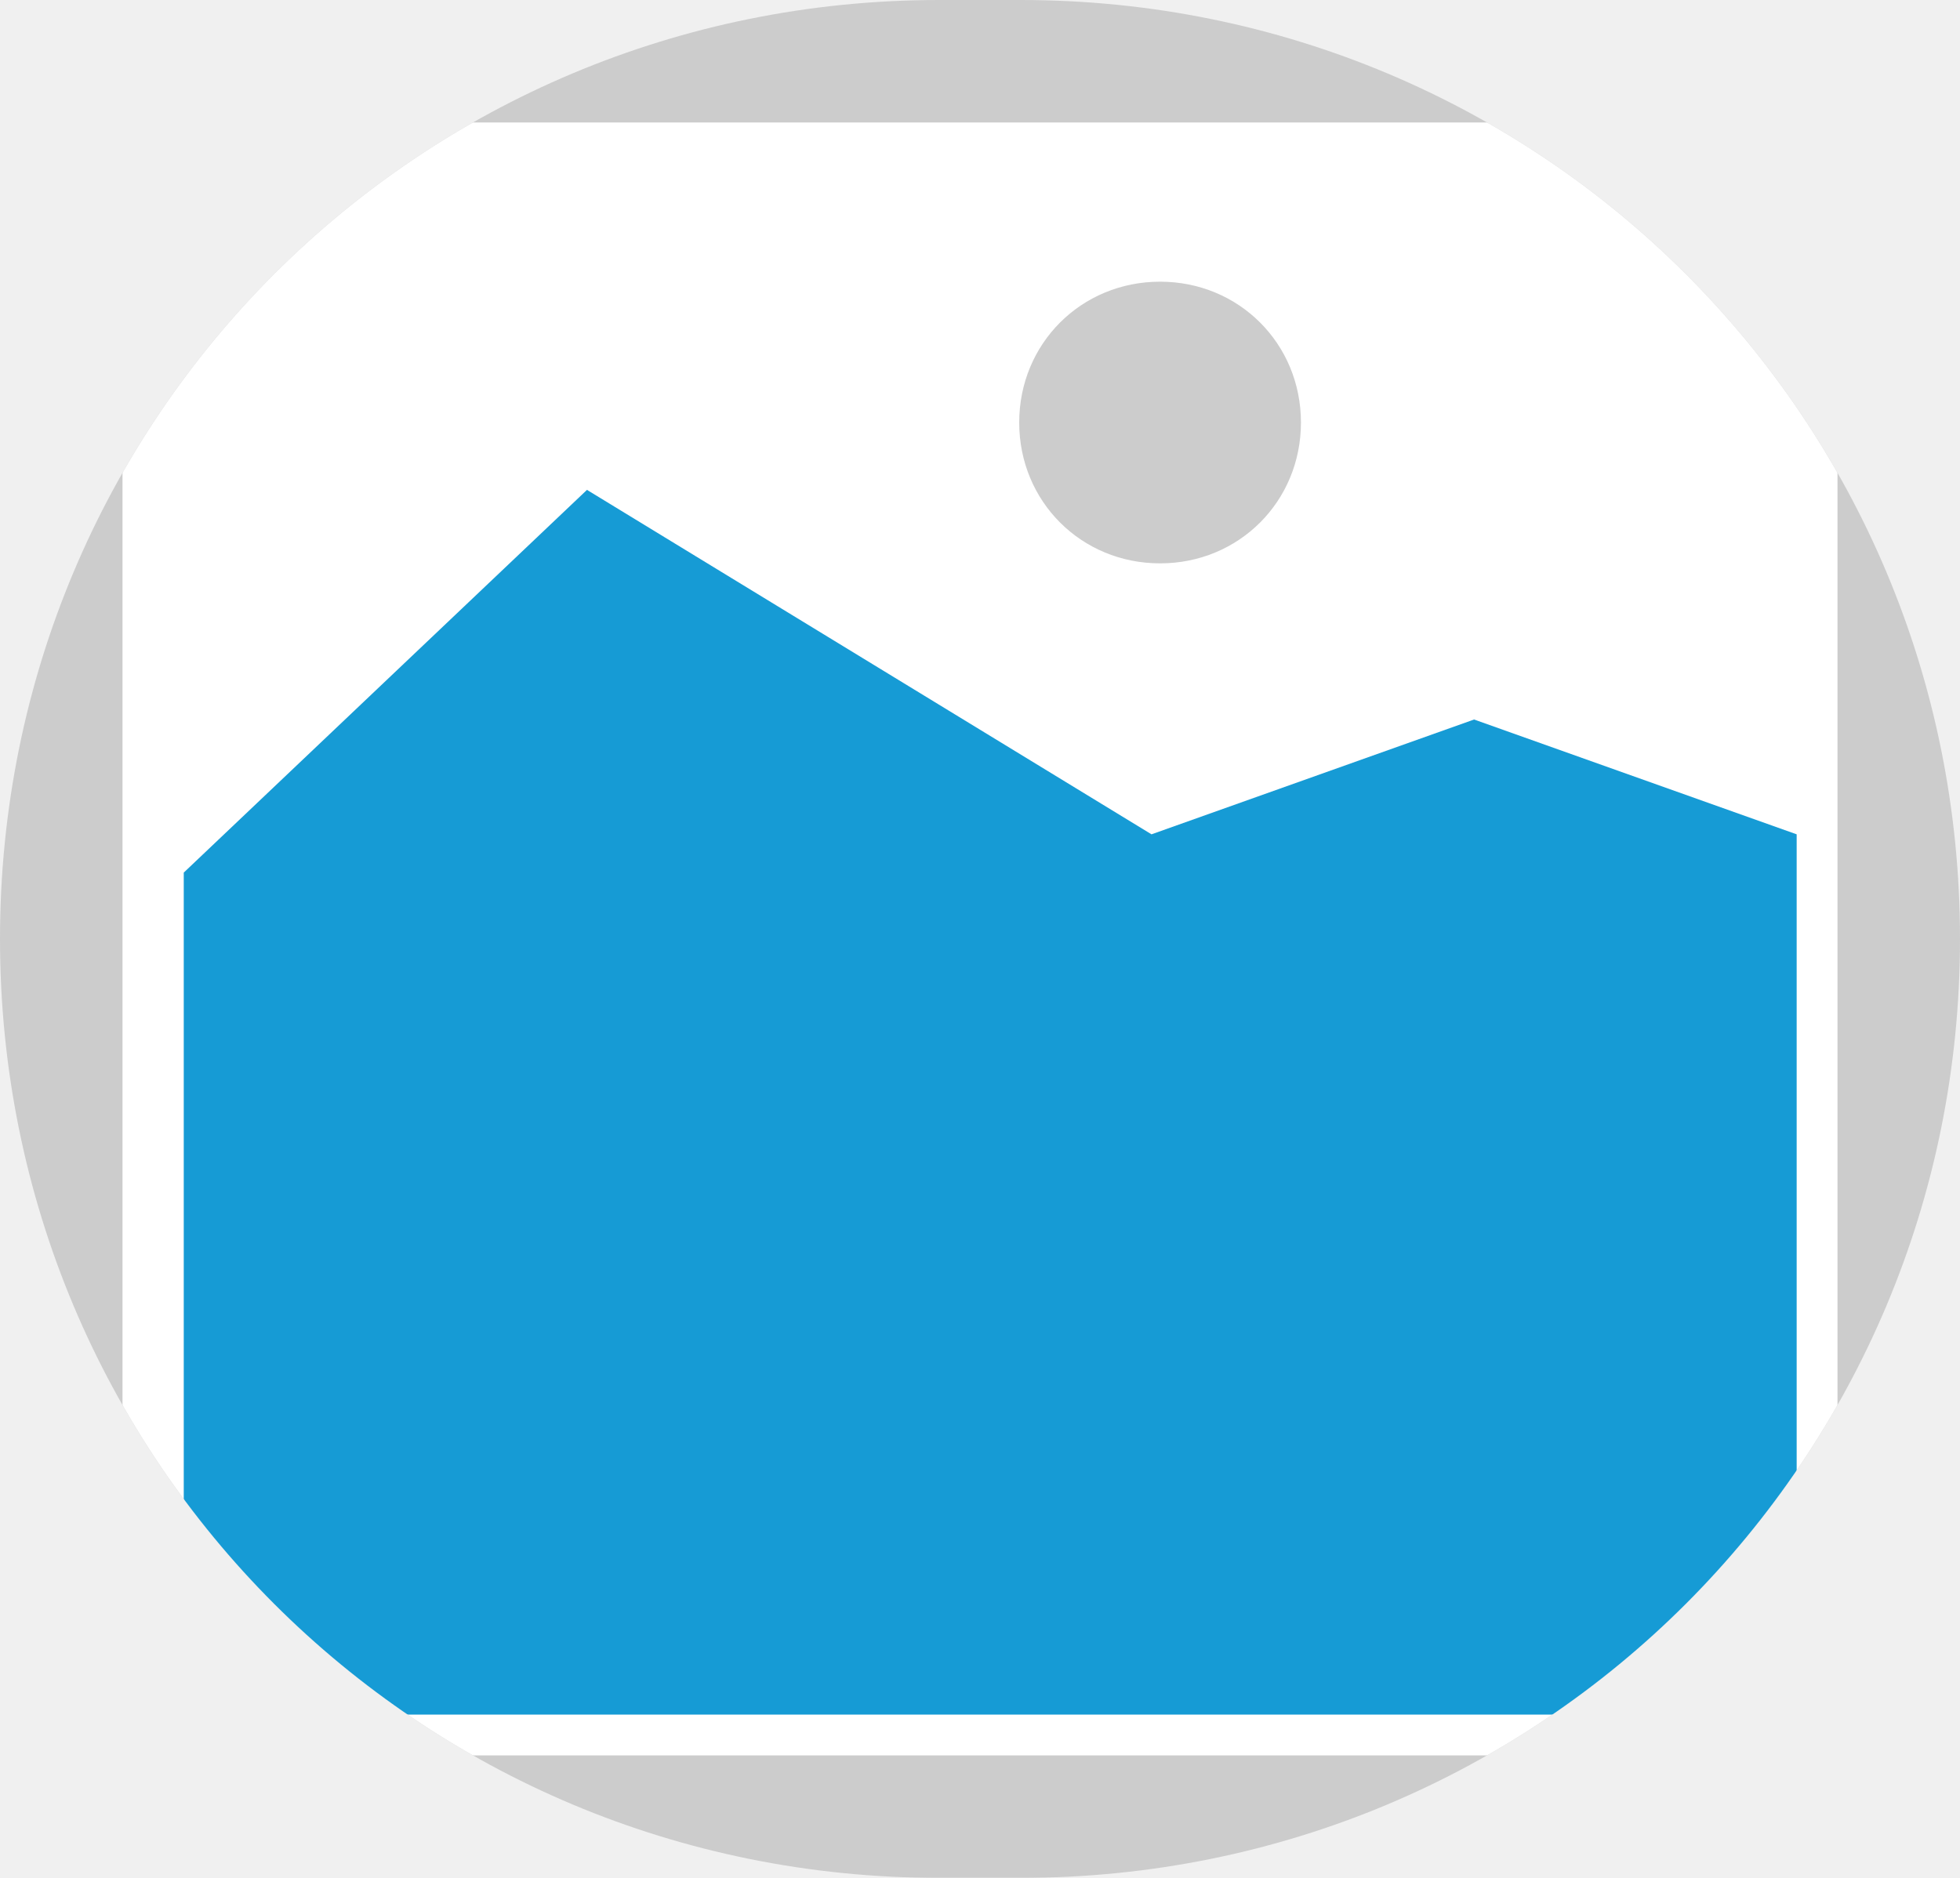
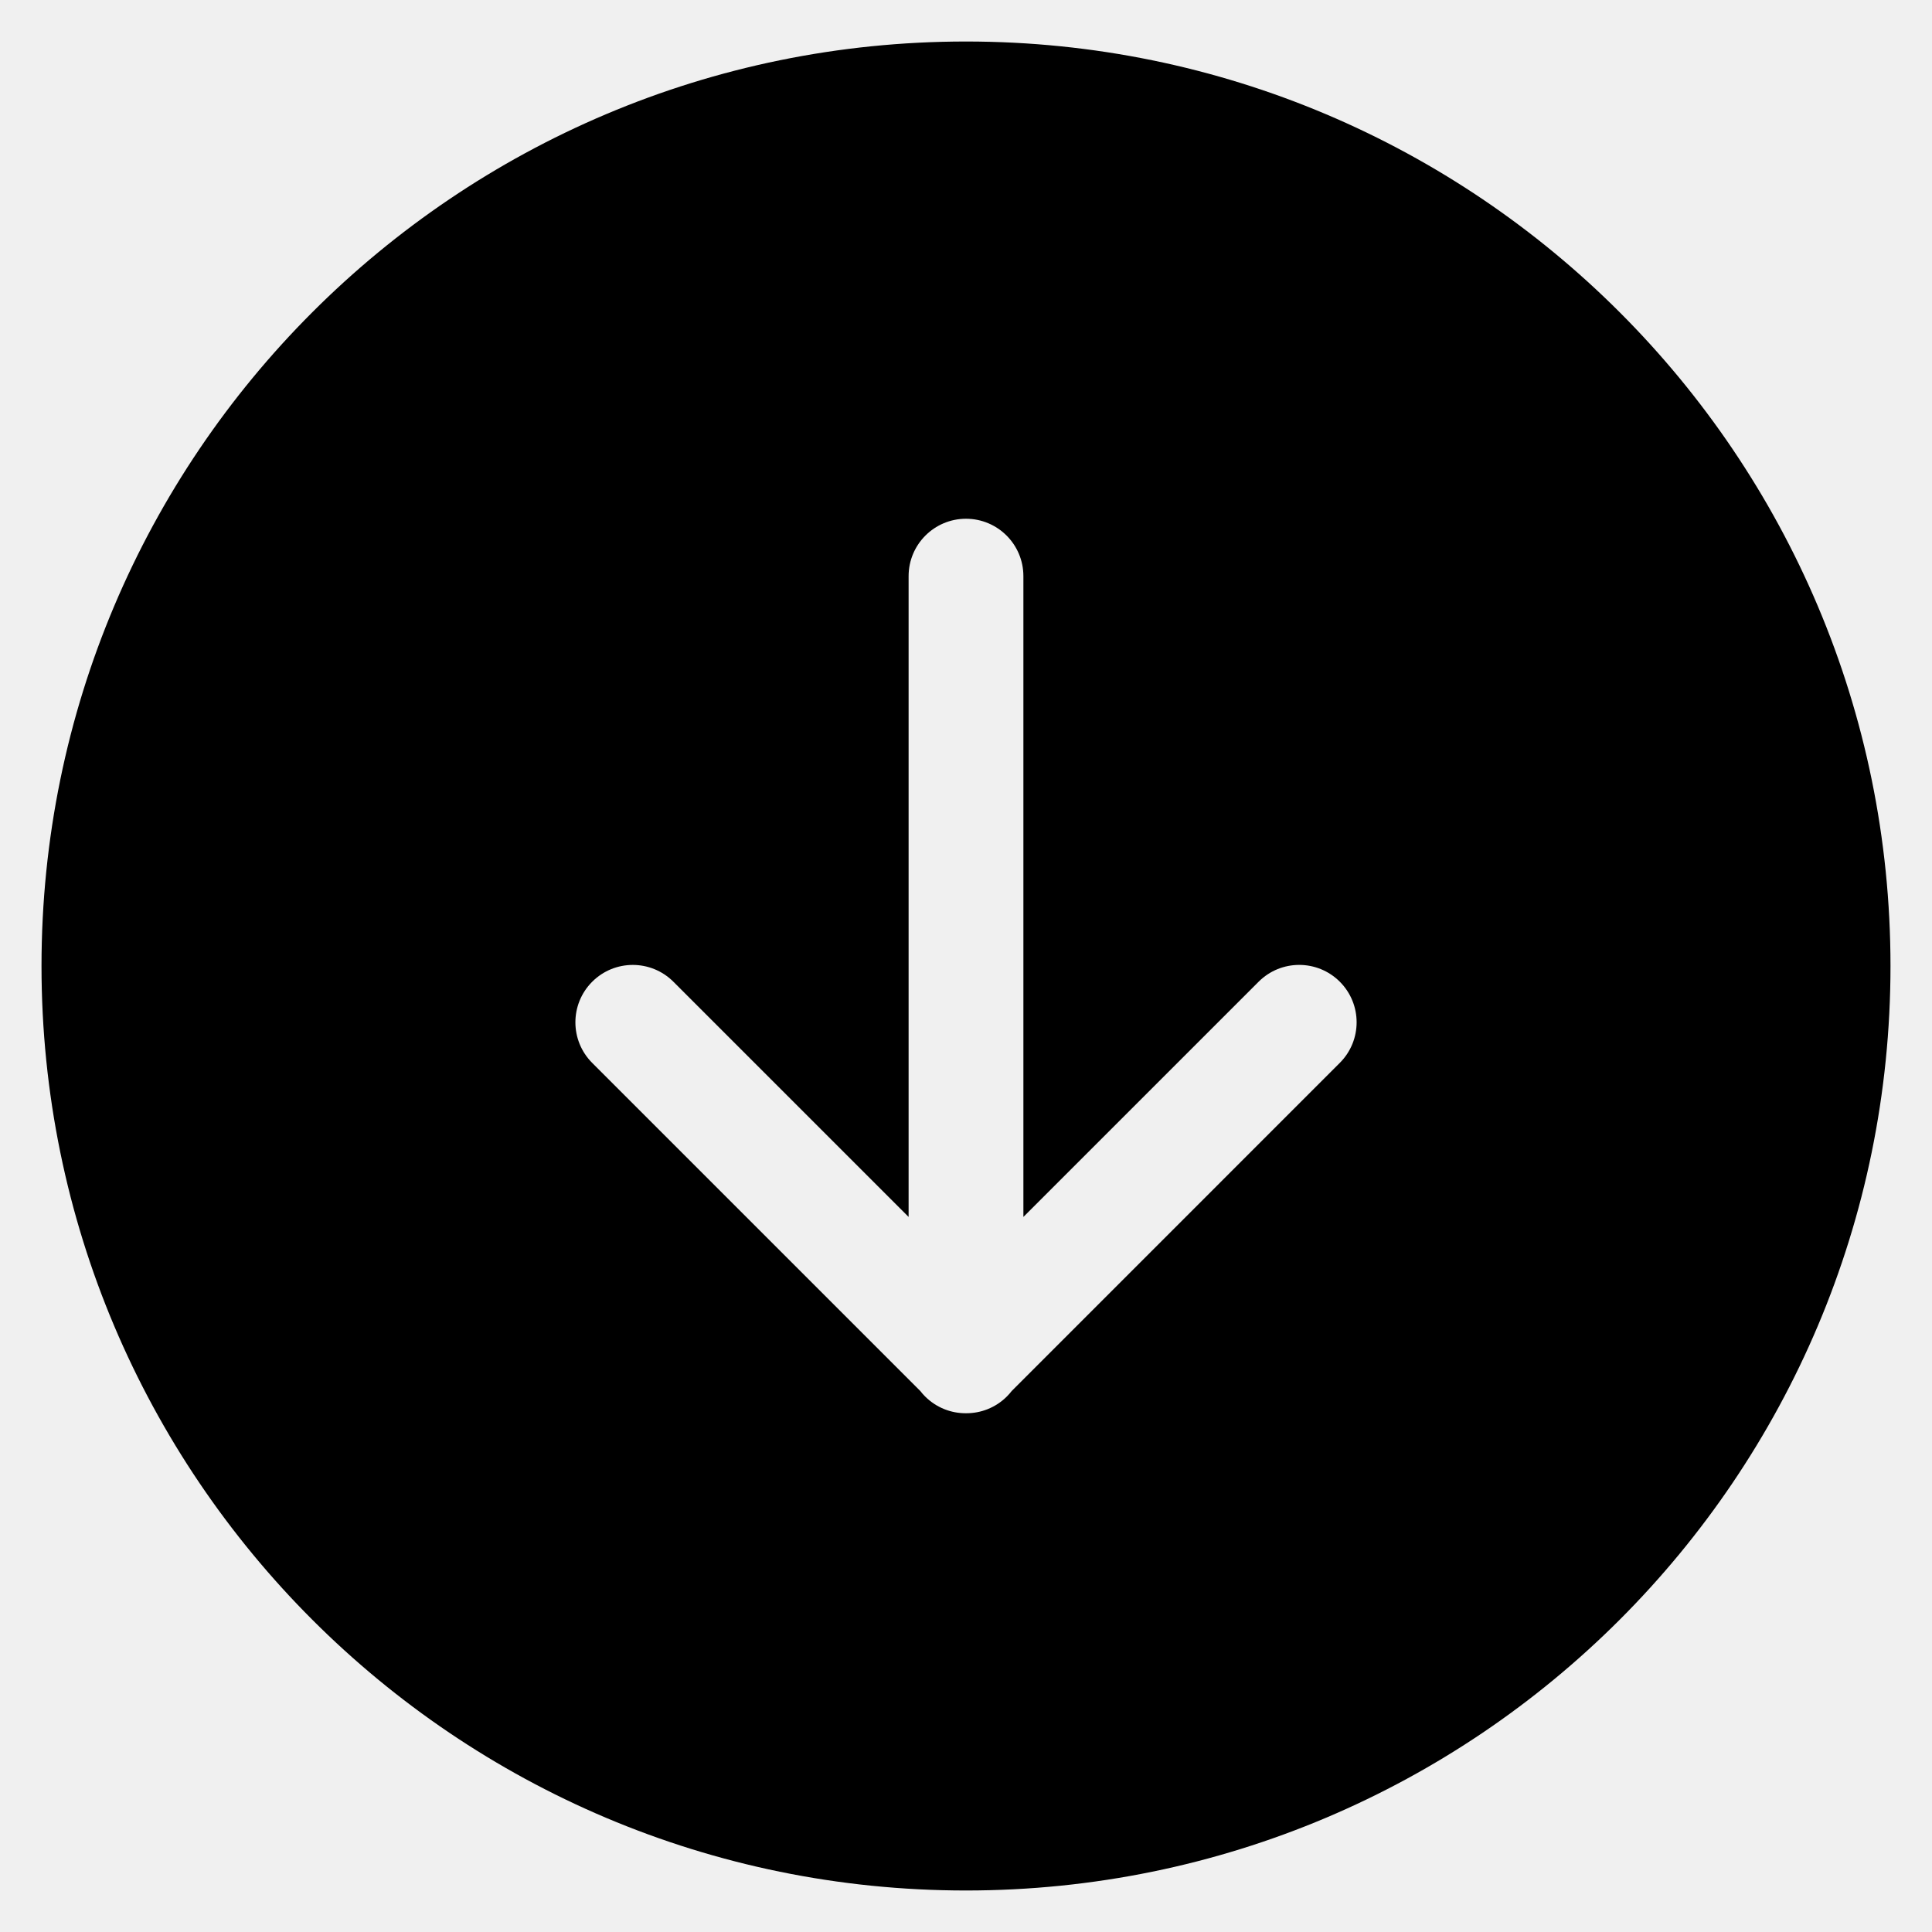
- <svg xmlns="http://www.w3.org/2000/svg" version="1.1" width="96px" height="92px">
-   <defs>
-     <mask fill="white" id="clip8">
-       <path d="M 2633 1103  C 2607.47 1103  2587 1082.53  2587 1057  L 2587 1057  C 2587 1031.47  2607.47 1011  2633 1011  L 2637 1011  C 2662.53 1011  2683 1031.47  2683 1057  L 2683 1057  C 2683 1082.53  2662.53 1103  2637 1103  " fill-rule="evenodd" />
-     </mask>
-   </defs>
-   <g transform="matrix(1 0 0 1 -2587 -1011 )">
-     <path d="M 2587 1011  L 2683 1011  L 2683 1103  L 2587 1103  L 2587 1011  " fill-rule="nonzero" fill="#cccccc" stroke="none" mask="url(#clip8)" />
-     <path d="M 2593 1017  L 2677 1017  L 2677 1097  L 2593 1097  L 2593 1017  " fill-rule="nonzero" fill="#ffffff" stroke="none" mask="url(#clip8)" />
-     <path d="M 2643.82 1038.6  C 2639.956 1038.6  2636.92 1035.564  2636.92 1031.7  C 2636.92 1027.836  2639.956 1024.8  2643.82 1024.8  C 2647.684 1024.8  2650.72 1027.836  2650.72 1031.7  C 2650.72 1035.564  2647.684 1038.6  2643.82 1038.6  " fill-rule="nonzero" fill="#cccccc" stroke="none" mask="url(#clip8)" />
-     <path d="M 2596 1095  L 2596 1053.75  L 2615.75 1035  L 2643.4 1051.875  L 2659.2 1046.25  L 2675 1051.875  L 2675 1095  L 2596 1095  " fill-rule="nonzero" fill="#169bd5" stroke="none" mask="url(#clip8)" />
-   </g>
+ <svg xmlns="http://www.w3.org/2000/svg" t="1572523995551" class="icon" viewBox="0 0 1024 1024" version="1.1" p-id="6377" width="64" height="64">
+   <path d="M512 22C241.38 22 22 241.38 22 512s219.38 490 490 490 490-219.38 490-490S782.62 22 512 22z m198.12 541.35l-173.9 173.91c-0.78 1-1.61 1.97-2.53 2.88-5.99 5.99-13.84 8.95-21.69 8.91-7.84 0.05-15.7-2.92-21.69-8.91-0.92-0.92-1.76-1.88-2.53-2.88l-173.9-173.9c-11.88-11.88-11.88-31.14 0-43.02 11.88-11.88 31.14-11.88 43.03 0L481.58 645V305.37c0-16.8 13.62-30.42 30.42-30.42 16.8 0 30.42 13.62 30.42 30.42V645L667.1 520.33c11.88-11.88 31.14-11.88 43.03 0 11.88 11.88 11.88 31.14-0.01 43.02z" p-id="6378" />
</svg>
